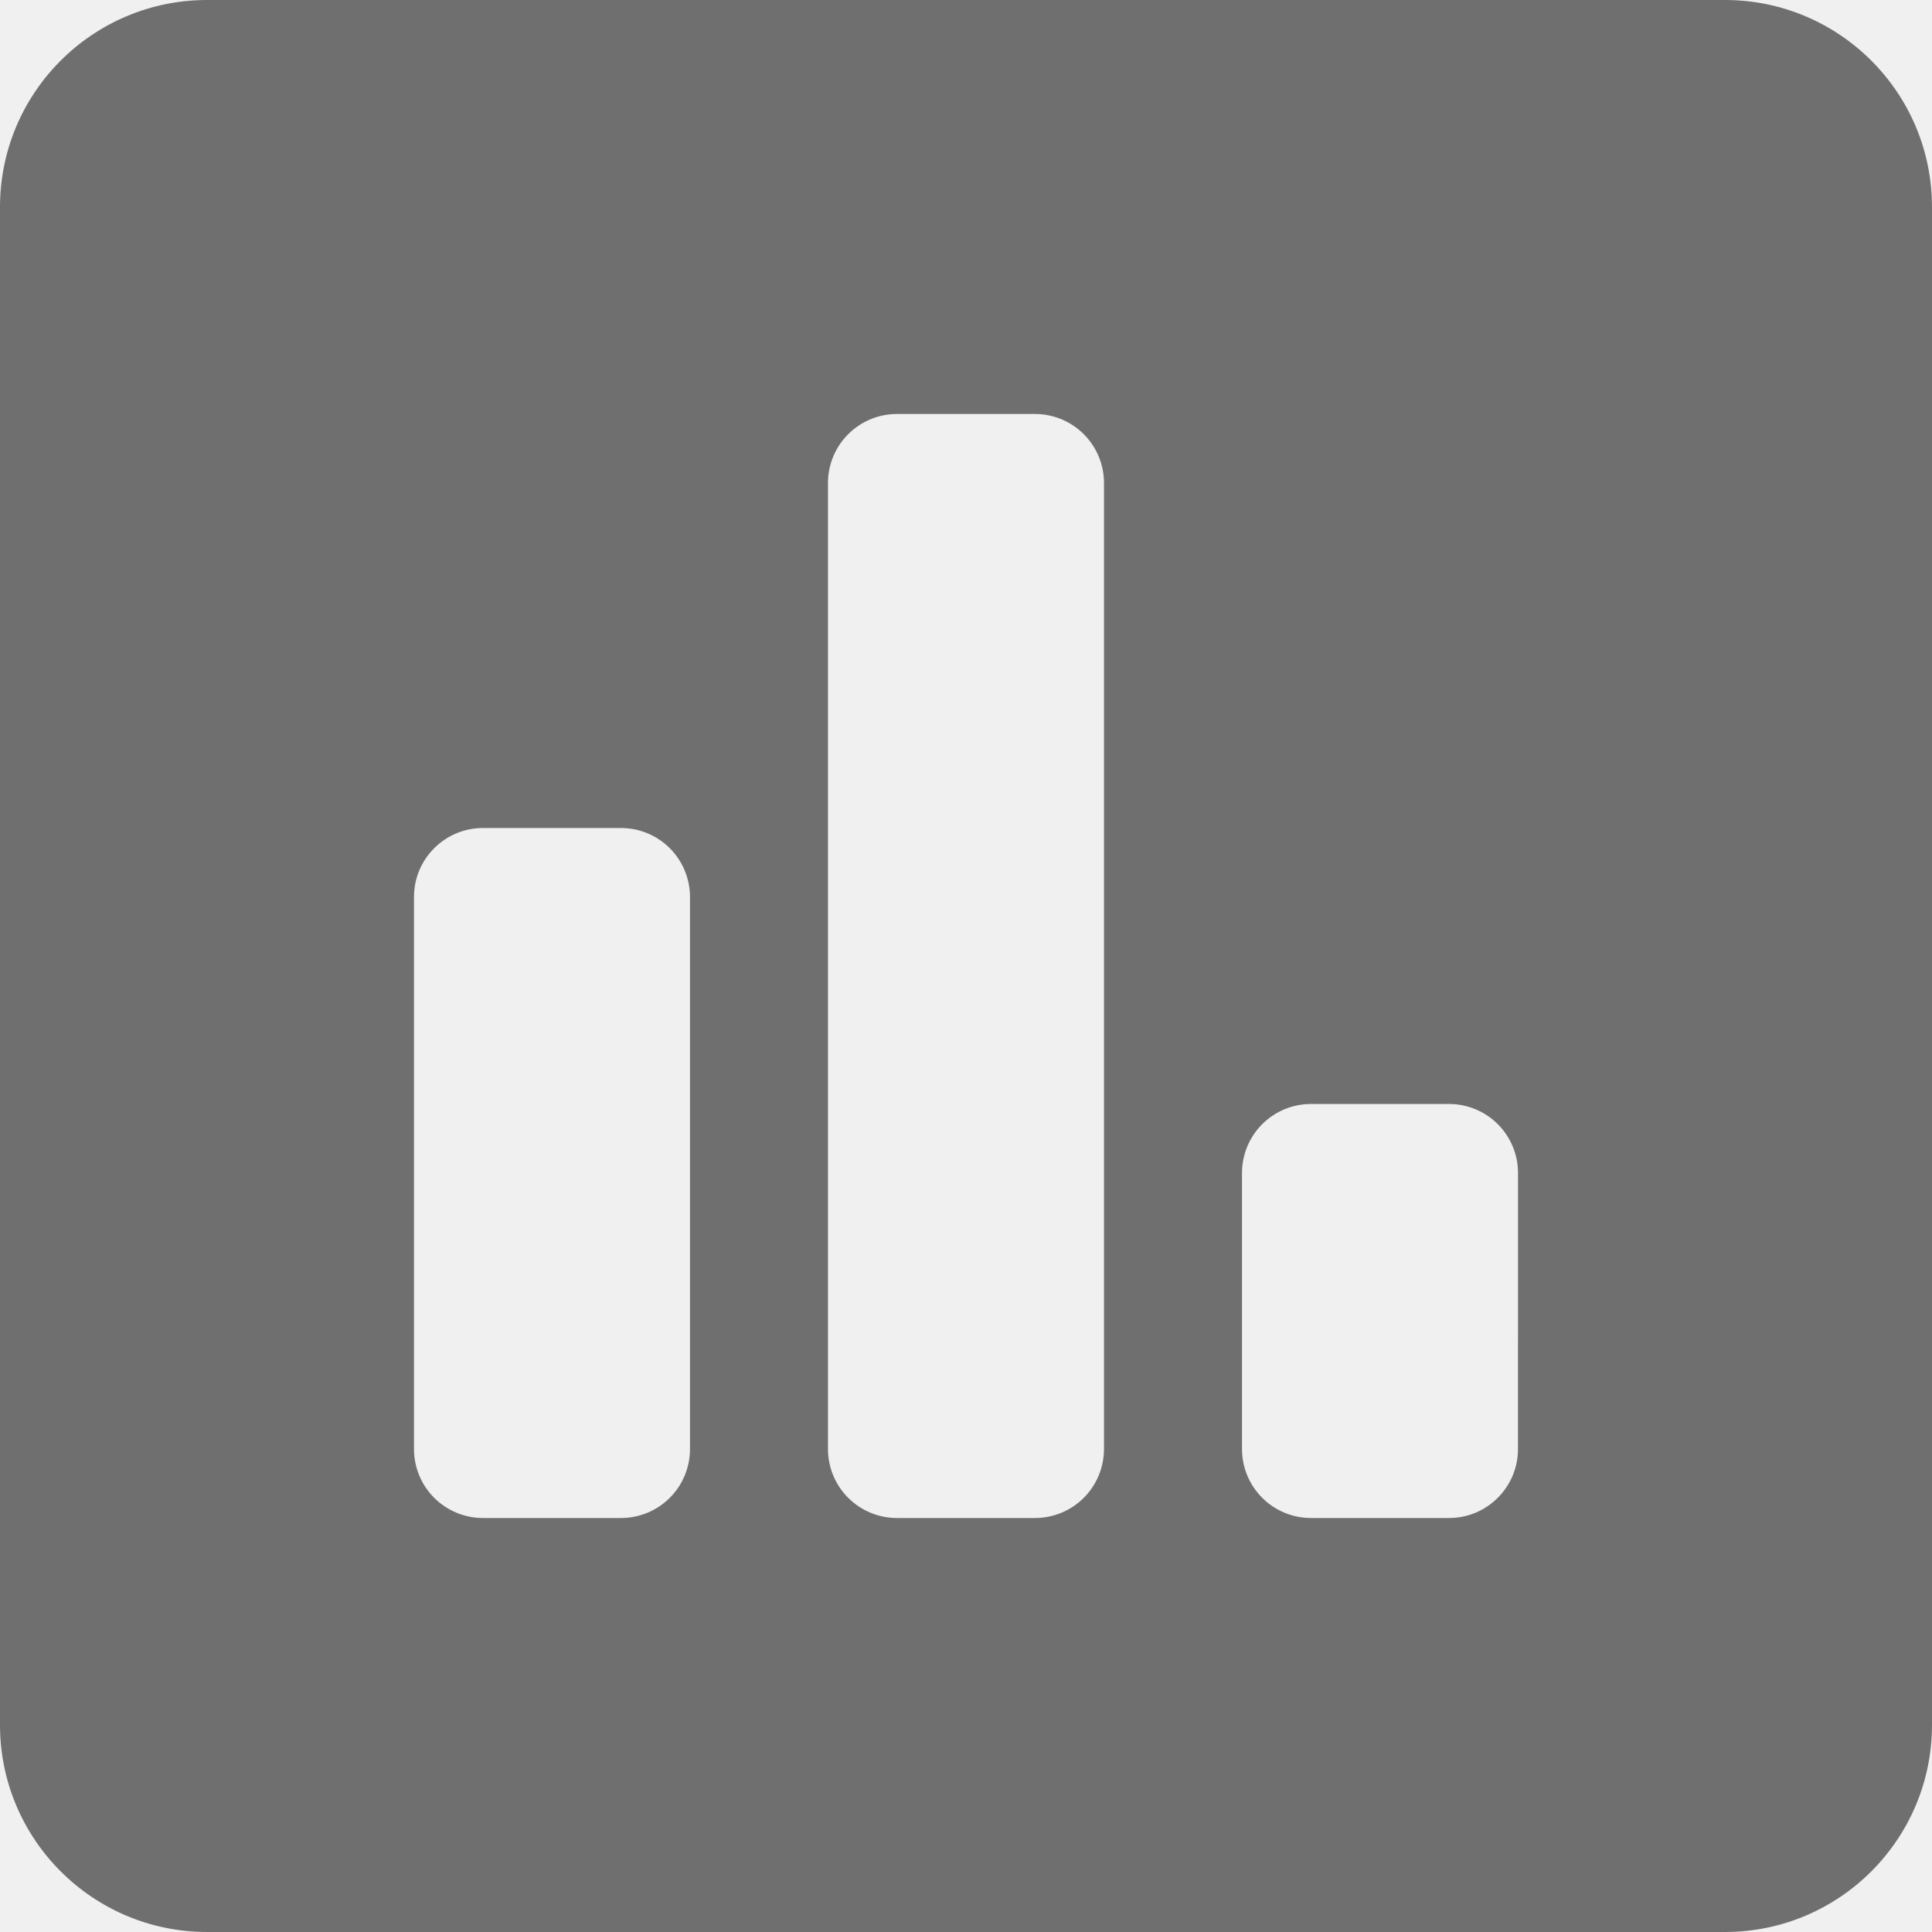
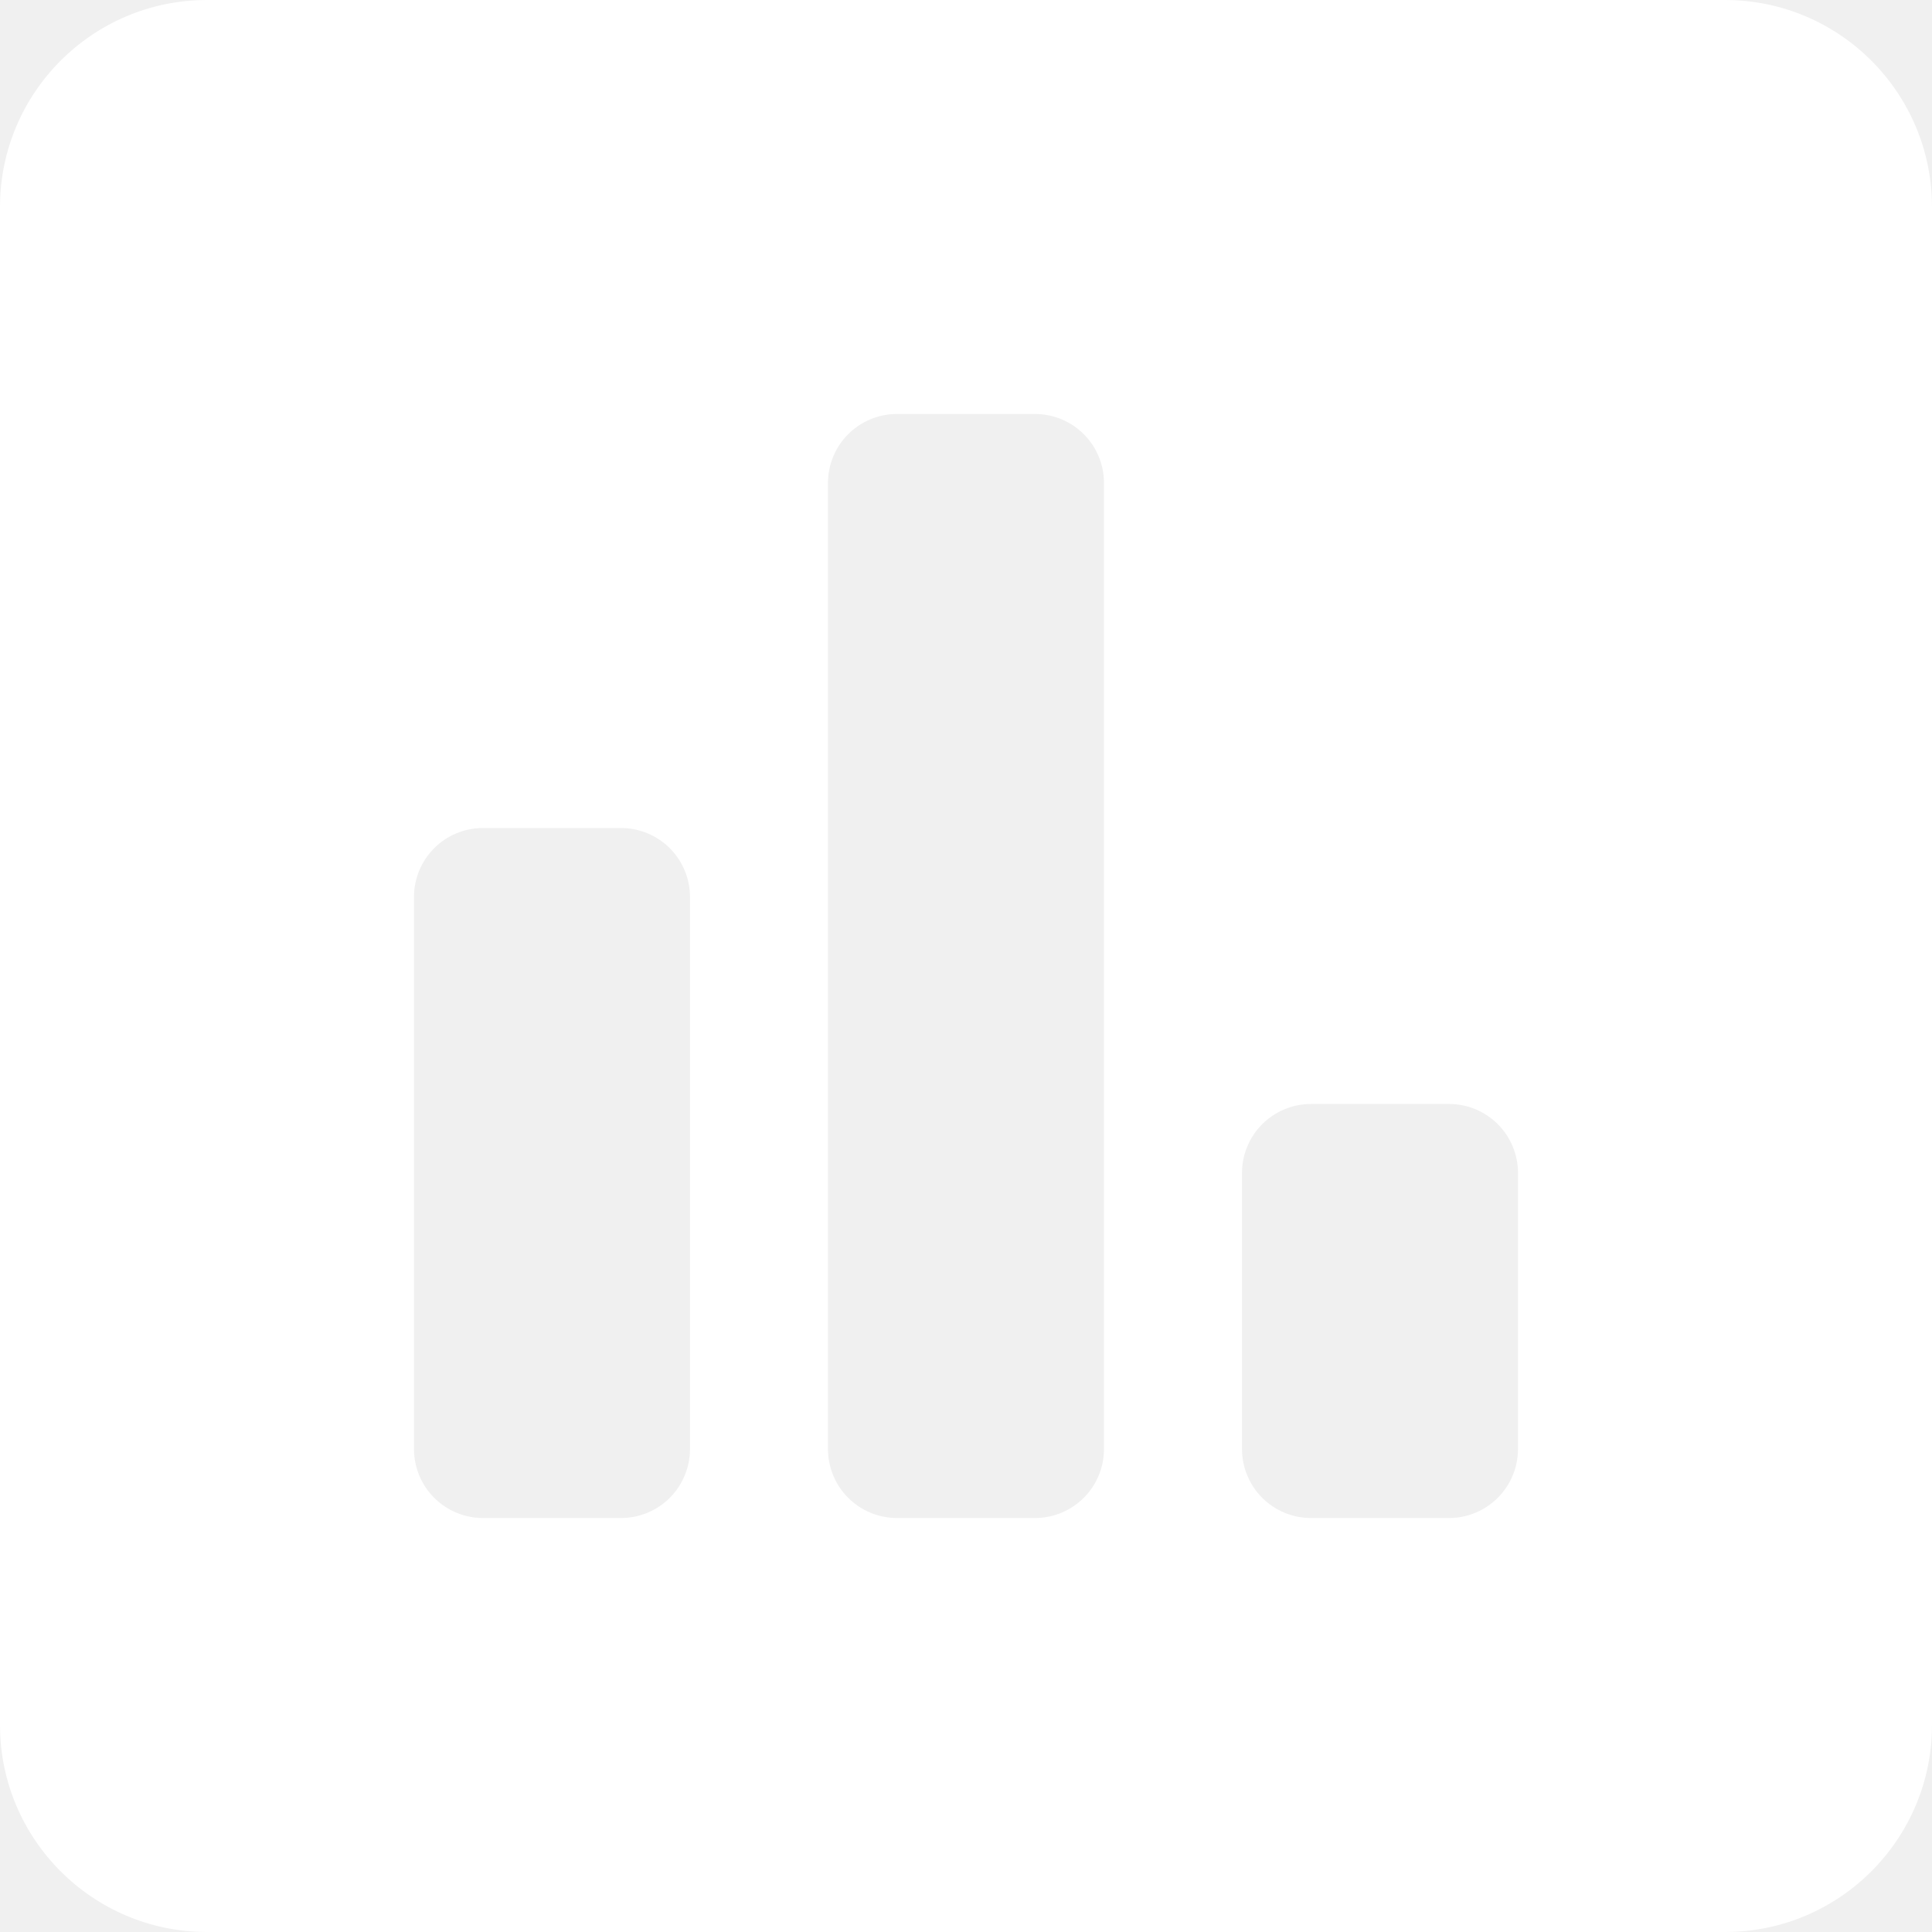
<svg xmlns="http://www.w3.org/2000/svg" width="50" height="50" viewBox="0 0 50 50">
-   <defs>
-     <style>.a{fill:#6f6f6f;}</style>
-   </defs>
-   <path class="a" d="M44.643,2.25H5.357A5.359,5.359,0,0,0,0,7.607V46.893A5.359,5.359,0,0,0,5.357,52.25H44.643A5.359,5.359,0,0,0,50,46.893V7.607A5.359,5.359,0,0,0,44.643,2.25ZM17.857,39.75a1.785,1.785,0,0,1-1.786,1.786H12.5a1.785,1.785,0,0,1-1.786-1.786V25.464A1.785,1.785,0,0,1,12.5,23.679h3.571a1.785,1.785,0,0,1,1.786,1.786Zm10.714,0a1.785,1.785,0,0,1-1.786,1.786H23.214a1.785,1.785,0,0,1-1.786-1.786v-25a1.785,1.785,0,0,1,1.786-1.786h3.571a1.785,1.785,0,0,1,1.786,1.786Zm10.714,0A1.785,1.785,0,0,1,37.5,41.536H33.929a1.785,1.785,0,0,1-1.786-1.786V32.607a1.785,1.785,0,0,1,1.786-1.786H37.5a1.785,1.785,0,0,1,1.786,1.786Z" transform="translate(0 -2.25)" />
+   <path id="awesome-poll" d="M44.643,2.25H5.357A5.359,5.359,0,0,0,0,7.607V46.893A5.359,5.359,0,0,0,5.357,52.25H44.643A5.359,5.359,0,0,0,50,46.893V7.607A5.359,5.359,0,0,0,44.643,2.25ZM17.857,39.75a1.785,1.785,0,0,1-1.786,1.786H12.5a1.785,1.785,0,0,1-1.786-1.786V25.464A1.785,1.785,0,0,1,12.5,23.679h3.571a1.785,1.785,0,0,1,1.786,1.786Zm10.714,0a1.785,1.785,0,0,1-1.786,1.786H23.214a1.785,1.785,0,0,1-1.786-1.786v-25a1.785,1.785,0,0,1,1.786-1.786h3.571a1.785,1.785,0,0,1,1.786,1.786Zm10.714,0A1.785,1.785,0,0,1,37.5,41.536H33.929a1.785,1.785,0,0,1-1.786-1.786V32.607a1.785,1.785,0,0,1,1.786-1.786H37.5a1.785,1.785,0,0,1,1.786,1.786Z" transform="translate(0 -2.25)" fill="#fff" />
</svg>
